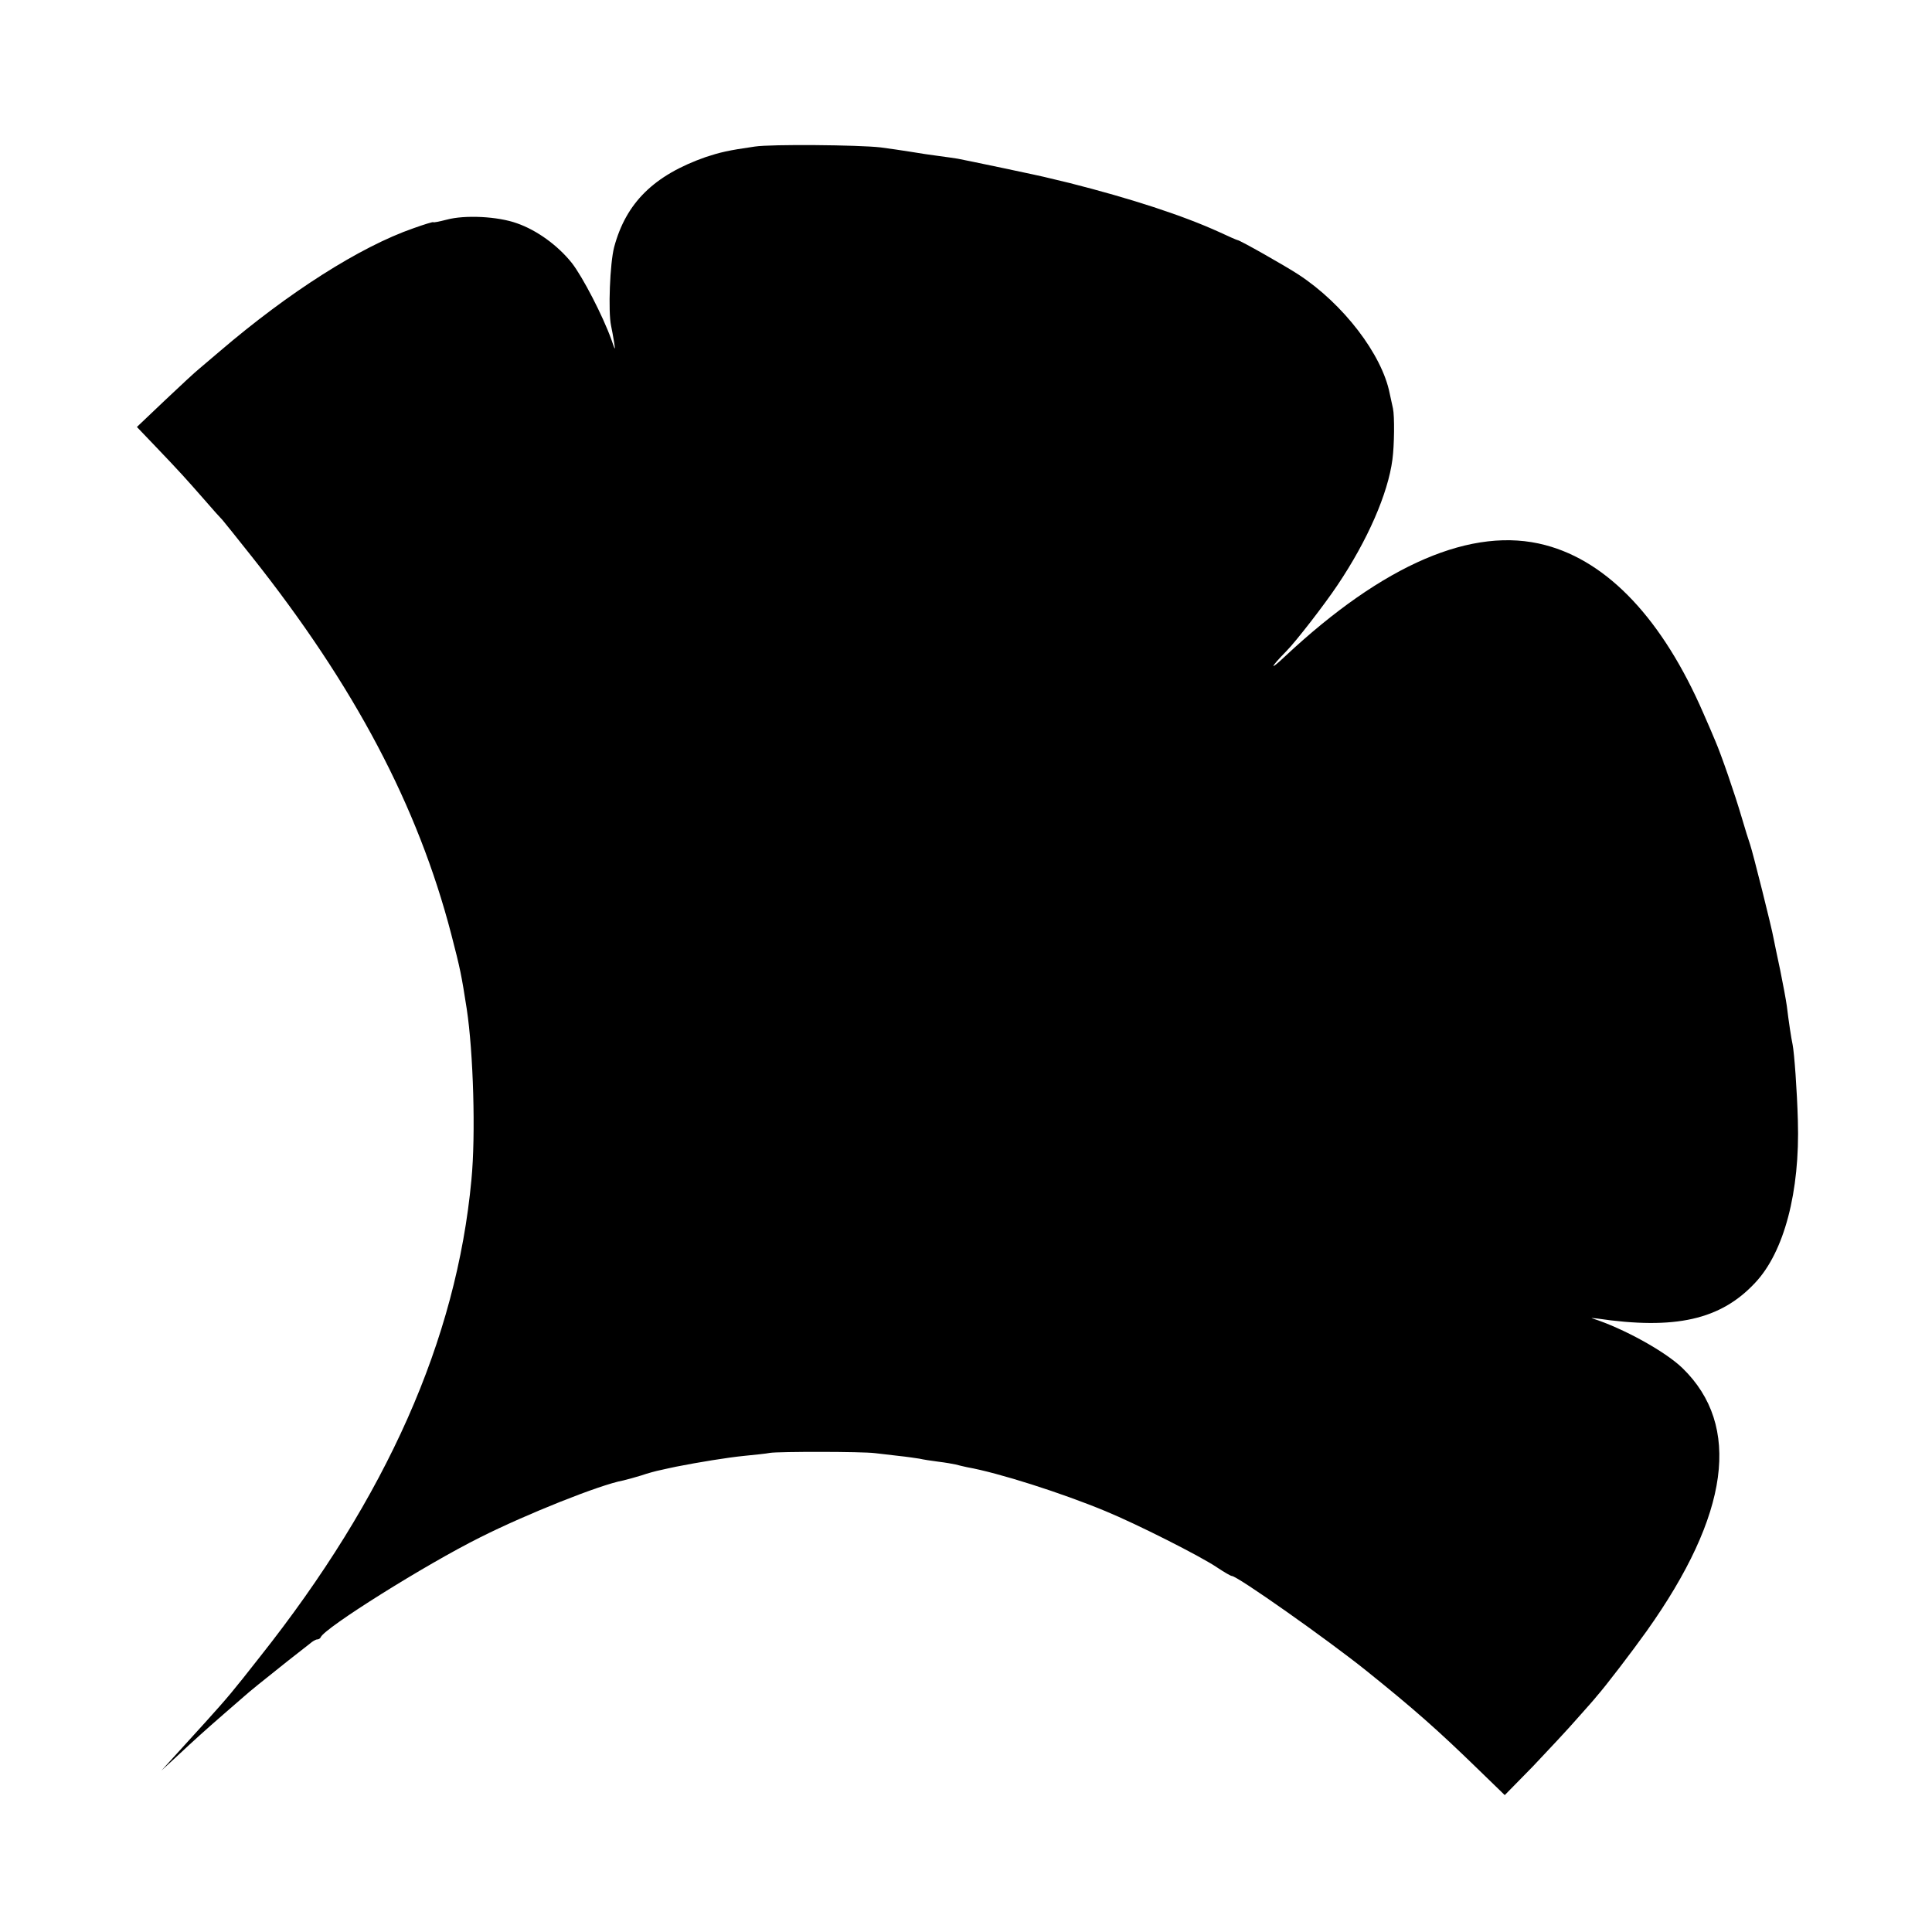
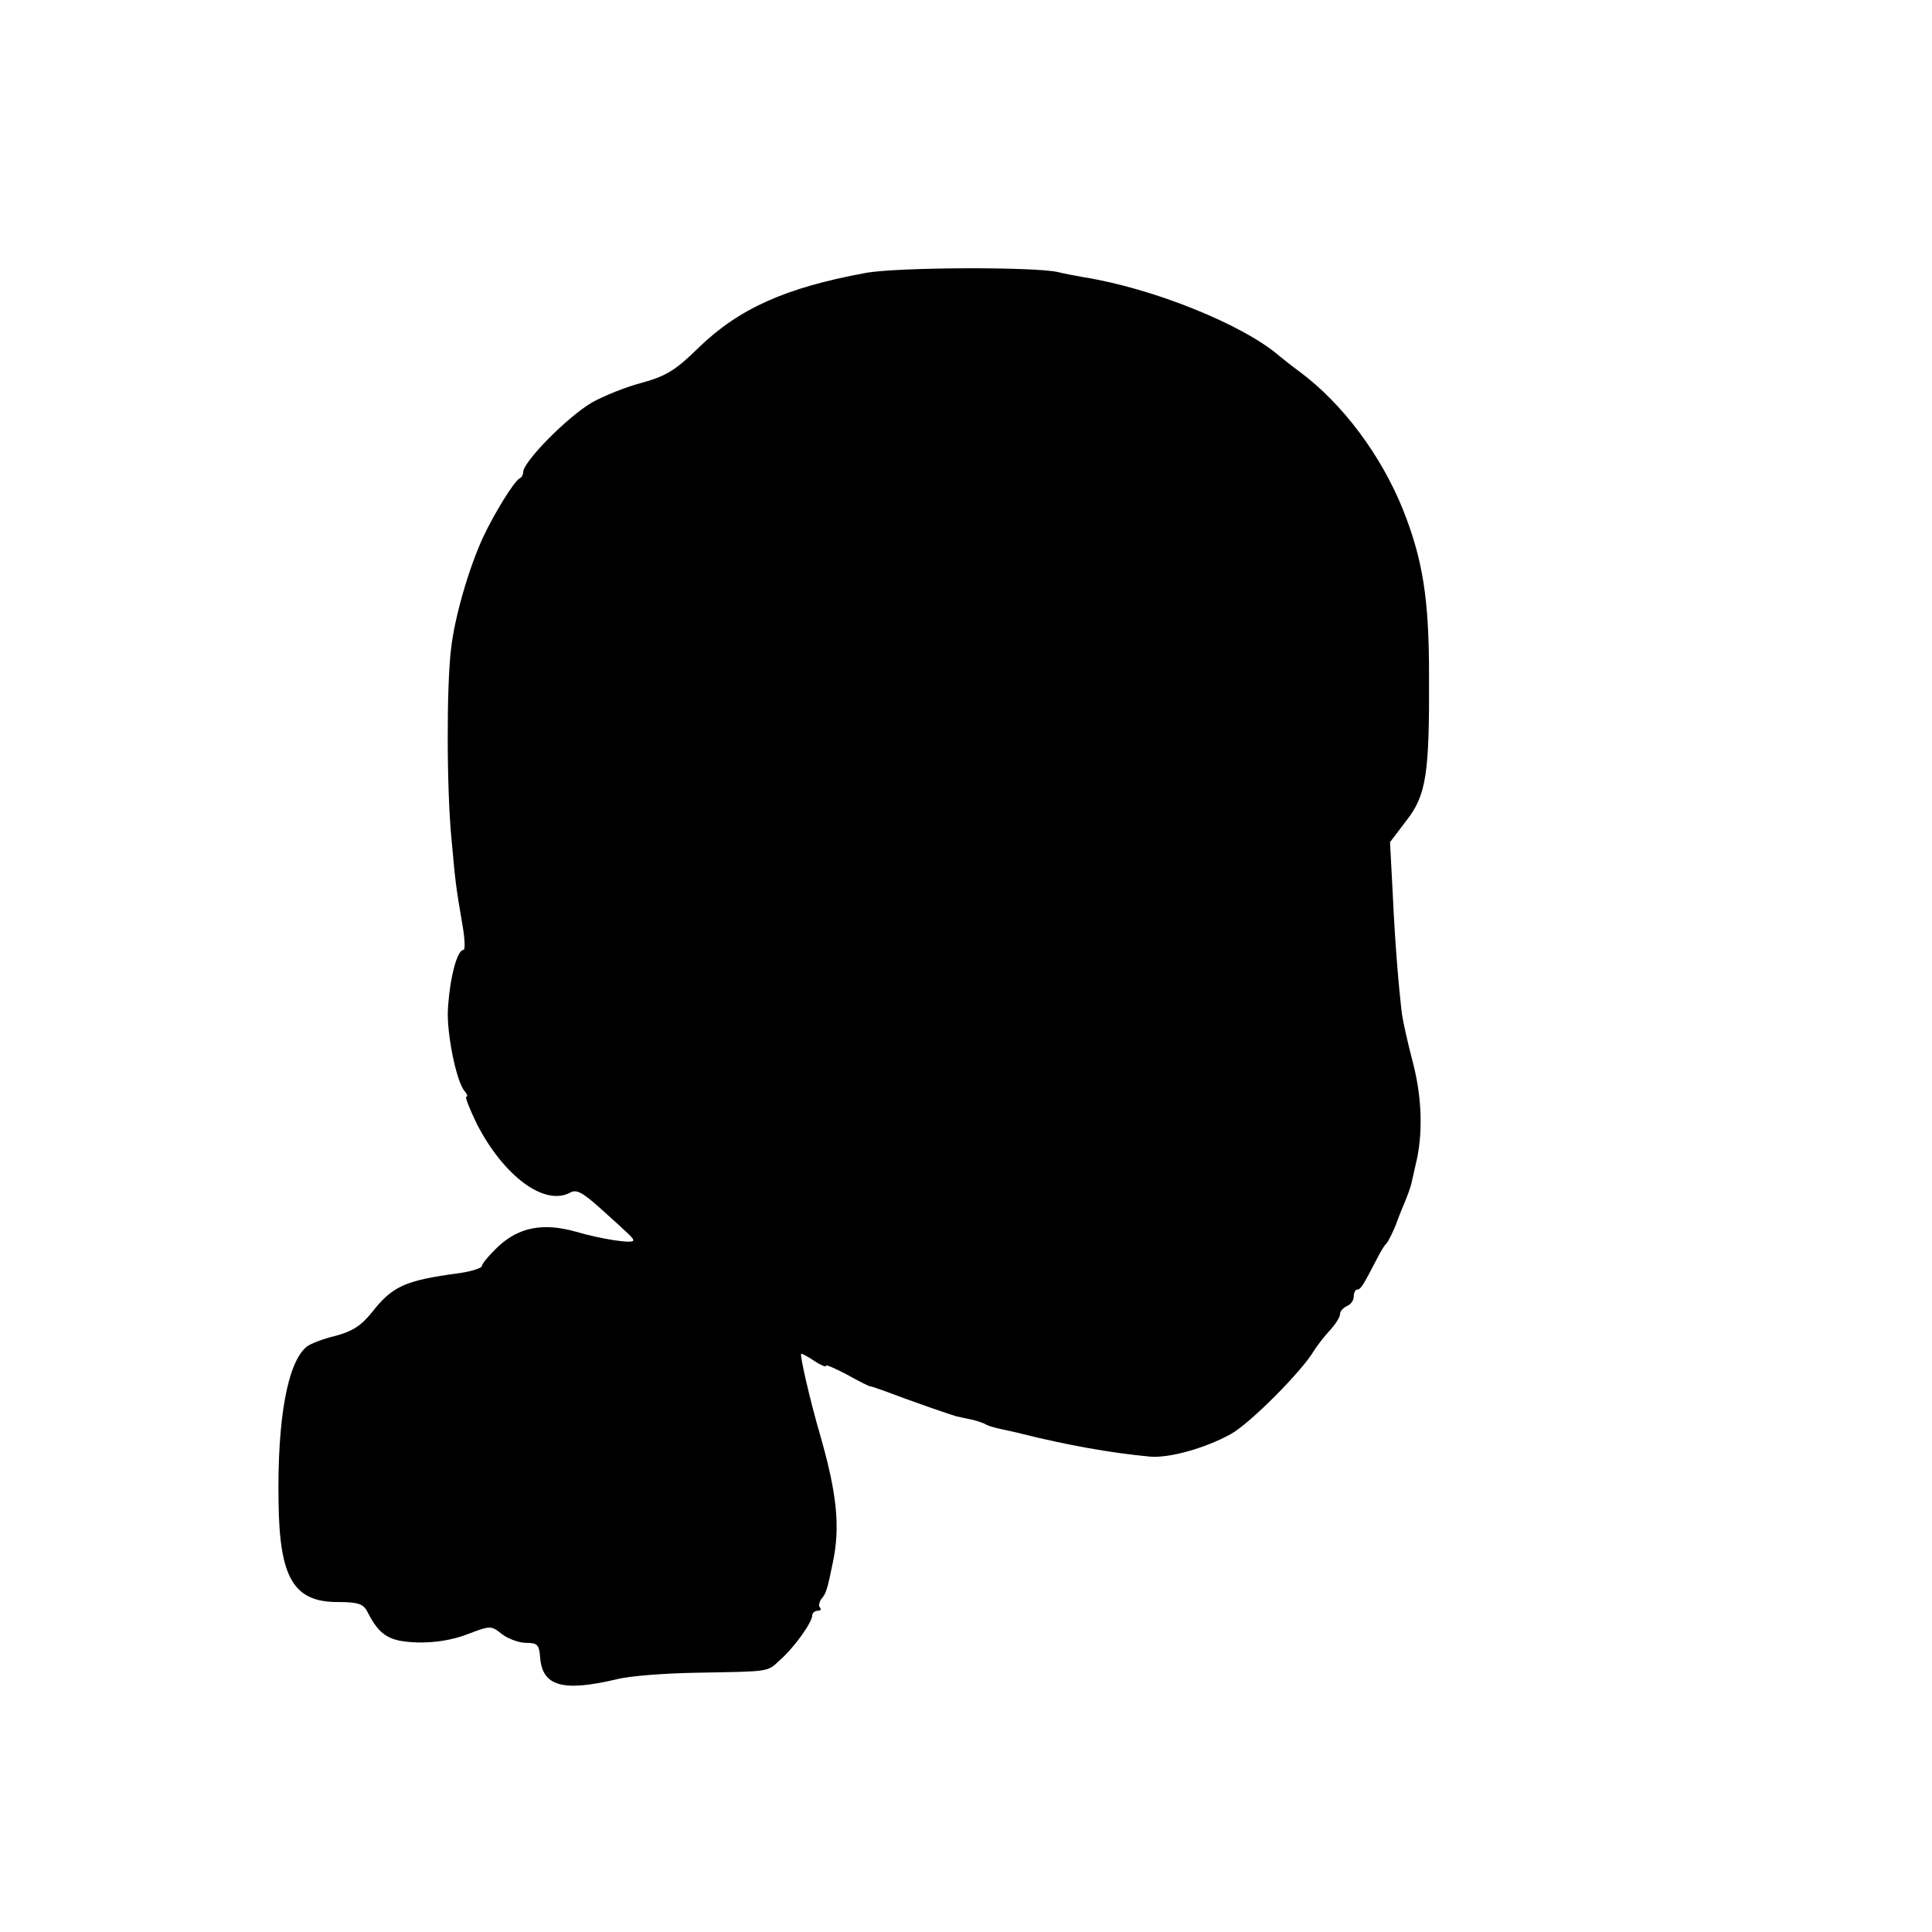
- <svg xmlns="http://www.w3.org/2000/svg" version="1.0" width="700pt" height="700pt" viewBox="0 0 700 700" preserveAspectRatio="xMidYMid meet">
-   <g transform="translate(0,700) scale(0.1,-0.1)" fill="#000000" stroke="none">
-     <path d="M2735 6469 c-98 -14 -126 -21 -178 -38 -188 -66 -289 -166 -332 -327 -15 -58 -22 -232 -11 -284 3 -14 8 -41 11 -60 5 -32 4 -31 -10 10 -31 86 -104 227 -143 277 -51 64 -127 119 -199 144 -69 25 -189 31 -255 13 -27 -7 -48 -11 -48 -9 0 2 -33 -8 -72 -22 -193 -67 -452 -232 -702 -446 -27 -23 -60 -51 -73 -62 -14 -11 -70 -63 -126 -116 l-101 -96 66 -69 c90 -94 114 -121 178 -194 30 -35 60 -68 66 -74 5 -6 53 -65 105 -131 374 -471 603 -905 724 -1370 33 -127 37 -148 56 -270 24 -157 33 -457 17 -620 -54 -579 -307 -1149 -767 -1729 -98 -125 -114 -144 -196 -235 -54 -59 -60 -66 -120 -132 l-40 -44 50 46 c76 71 104 96 175 158 36 31 70 61 76 66 14 13 72 60 154 125 36 28 73 57 83 65 9 8 21 15 26 15 5 0 11 3 13 8 14 34 381 264 578 362 167 84 435 191 518 206 13 3 42 11 65 18 23 8 56 17 72 20 17 4 41 9 55 12 81 16 185 33 245 39 39 4 81 8 95 11 32 5 334 5 380 -1 19 -2 58 -7 86 -10 29 -3 62 -8 75 -10 13 -3 44 -8 69 -11 25 -3 53 -8 62 -10 10 -3 29 -7 42 -10 113 -20 342 -93 501 -159 112 -46 346 -164 406 -205 24 -16 48 -30 52 -30 20 0 346 -230 487 -343 173 -139 259 -215 403 -355 l99 -96 102 104 c55 58 128 136 161 174 33 37 65 73 70 80 32 36 129 163 181 236 301 423 344 745 130 953 -63 61 -216 145 -326 180 -8 2 -1 2 15 0 284 -42 449 -5 574 129 105 111 163 330 155 588 -3 110 -13 245 -19 275 -5 23 -14 82 -21 140 -3 22 -14 81 -24 130 -11 50 -21 101 -24 115 -6 36 -75 311 -85 340 -5 14 -19 59 -31 100 -24 82 -74 227 -95 275 -7 17 -26 62 -43 100 -147 339 -345 550 -573 610 -263 70 -586 -69 -944 -404 -57 -54 -54 -41 5 19 35 35 140 171 186 240 109 162 183 332 199 455 7 51 8 158 2 185 -2 8 -7 33 -12 55 -28 141 -168 324 -330 430 -47 31 -213 125 -221 125 -2 0 -32 13 -66 29 -134 61 -322 122 -543 178 -33 8 -67 16 -75 18 -25 7 -303 65 -330 70 -14 2 -45 7 -70 10 -25 3 -70 10 -100 15 -30 5 -80 12 -110 16 -79 9 -396 12 -455 3z" />
+ <svg xmlns="http://www.w3.org/2000/svg" version="1.0" width="421pt" height="421pt" viewBox="0 0 421 421" preserveAspectRatio="xMidYMid meet">
+   <g transform="translate(0,421) scale(0.1,-0.1)" fill="#000000" stroke="none">
+     <path d="M1885 3615 c-173 -32 -274 -77 -362 -162 -50 -49 -70 -62 -124 -77 -35 -9 -84 -29 -109 -43 -53 -31 -150 -129 -150 -152 0 -5 -3 -11 -7 -13 -12 -5 -56 -77 -80 -128 -31 -67 -62 -173 -70 -243 -10 -79 -10 -306 1 -417 8 -88 9 -101 24 -187 5 -29 6 -53 2 -53 -14 0 -30 -61 -34 -130 -3 -49 18 -156 36 -177 6 -7 8 -13 4 -13 -3 0 7 -26 23 -59 58 -113 147 -180 203 -150 14 8 27 1 65 -33 70 -63 73 -66 73 -71 0 -8 -71 3 -125 19 -71 20 -124 10 -169 -32 -20 -19 -36 -38 -36 -43 0 -4 -21 -11 -47 -15 -120 -16 -147 -28 -192 -85 -24 -30 -43 -42 -80 -52 -26 -6 -54 -17 -62 -23 -42 -33 -65 -156 -62 -339 2 -166 33 -218 129 -218 45 0 56 -4 65 -22 26 -51 47 -64 108 -66 38 -1 76 5 110 18 50 19 51 19 75 0 13 -10 37 -19 53 -19 24 0 28 -4 30 -32 5 -63 50 -75 168 -47 27 7 106 13 175 14 160 3 151 1 180 28 30 26 70 82 70 97 0 5 5 10 12 10 6 0 8 3 5 7 -4 3 -2 12 3 19 10 11 13 21 25 80 16 76 9 148 -27 274 -24 82 -46 180 -42 180 3 0 16 -7 29 -16 14 -9 25 -14 25 -10 0 3 20 -6 45 -19 25 -14 48 -26 52 -26 5 -1 19 -6 33 -11 55 -21 136 -49 153 -54 9 -2 26 -6 37 -8 11 -3 24 -7 28 -10 5 -3 19 -7 33 -10 13 -3 33 -7 44 -10 100 -25 195 -42 280 -50 42 -4 121 18 177 49 42 23 158 140 182 183 6 9 20 28 33 42 13 14 23 30 23 36 0 7 7 14 15 18 8 3 15 12 15 21 0 8 3 15 8 15 7 0 13 10 42 66 8 16 17 31 21 34 4 4 17 30 24 50 1 3 7 19 14 35 7 17 15 38 17 48 2 9 6 27 9 40 16 64 14 144 -6 221 -12 45 -22 92 -24 106 -7 58 -15 152 -20 260 l-6 115 35 46 c44 56 51 101 50 319 0 167 -14 252 -57 360 -48 119 -132 231 -225 300 -19 14 -39 30 -45 35 -79 68 -275 147 -426 171 -18 3 -43 8 -55 11 -51 12 -354 11 -421 -2z" />
  </g>
</svg>
